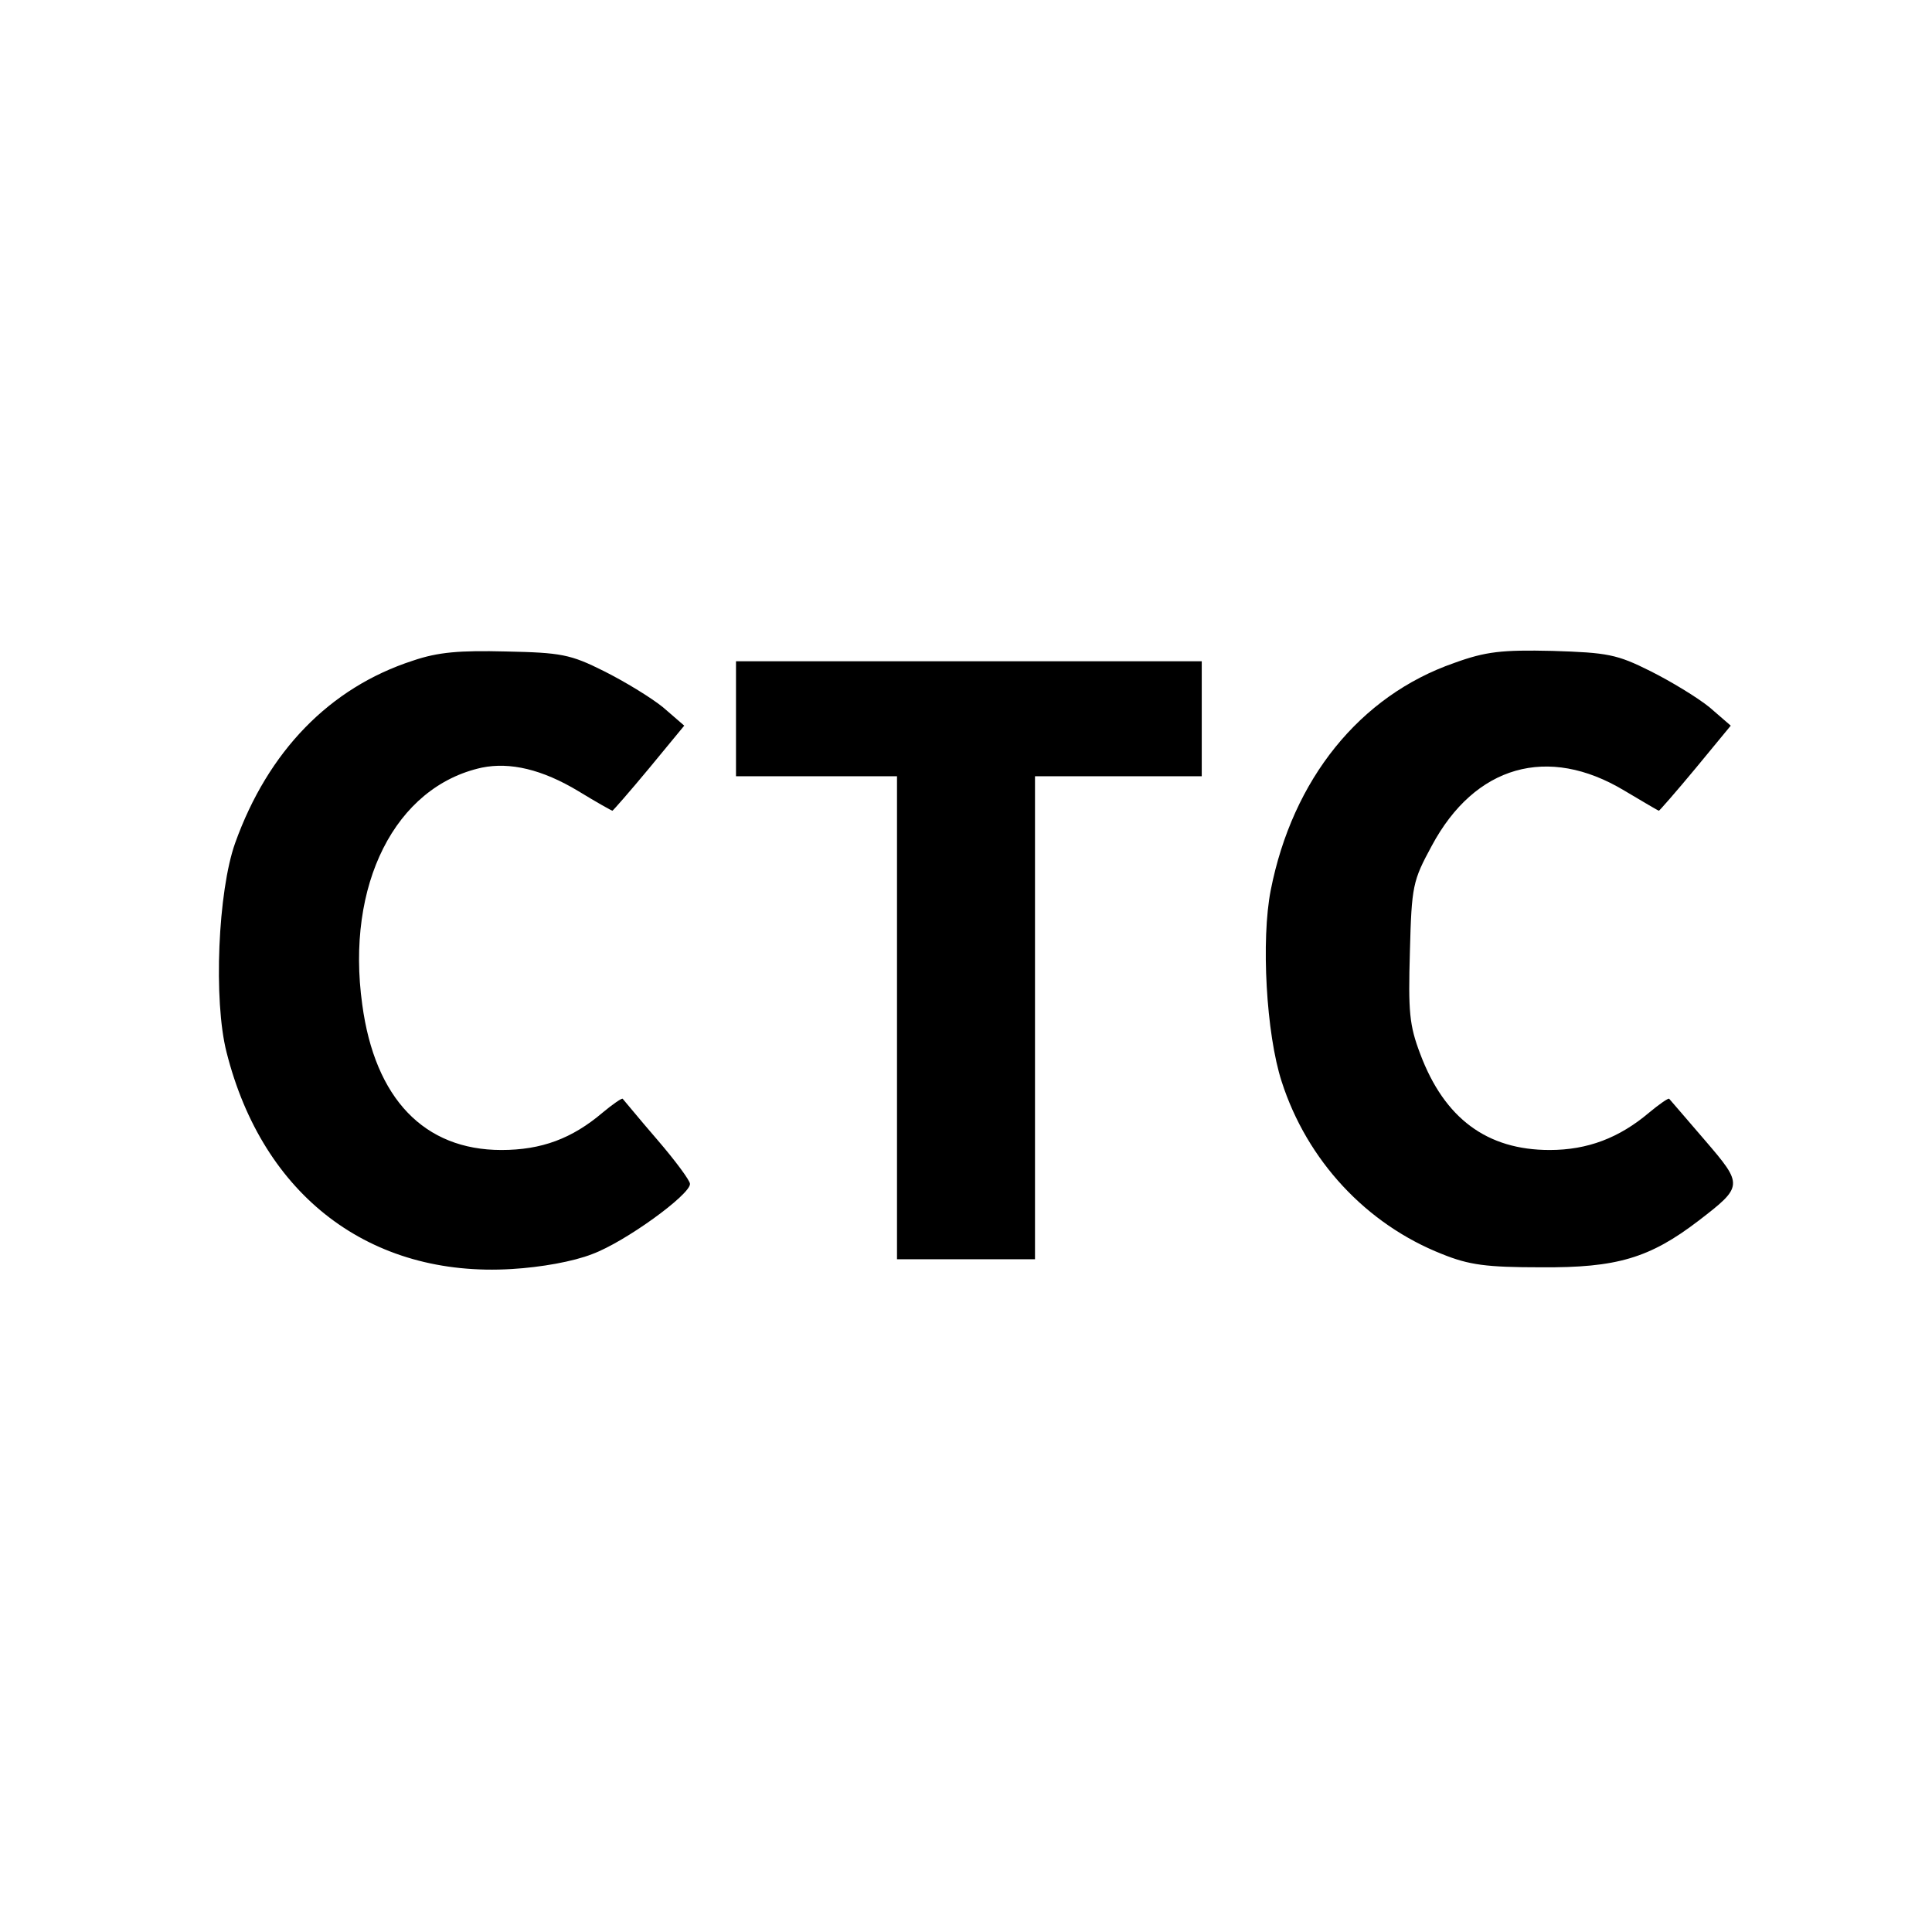
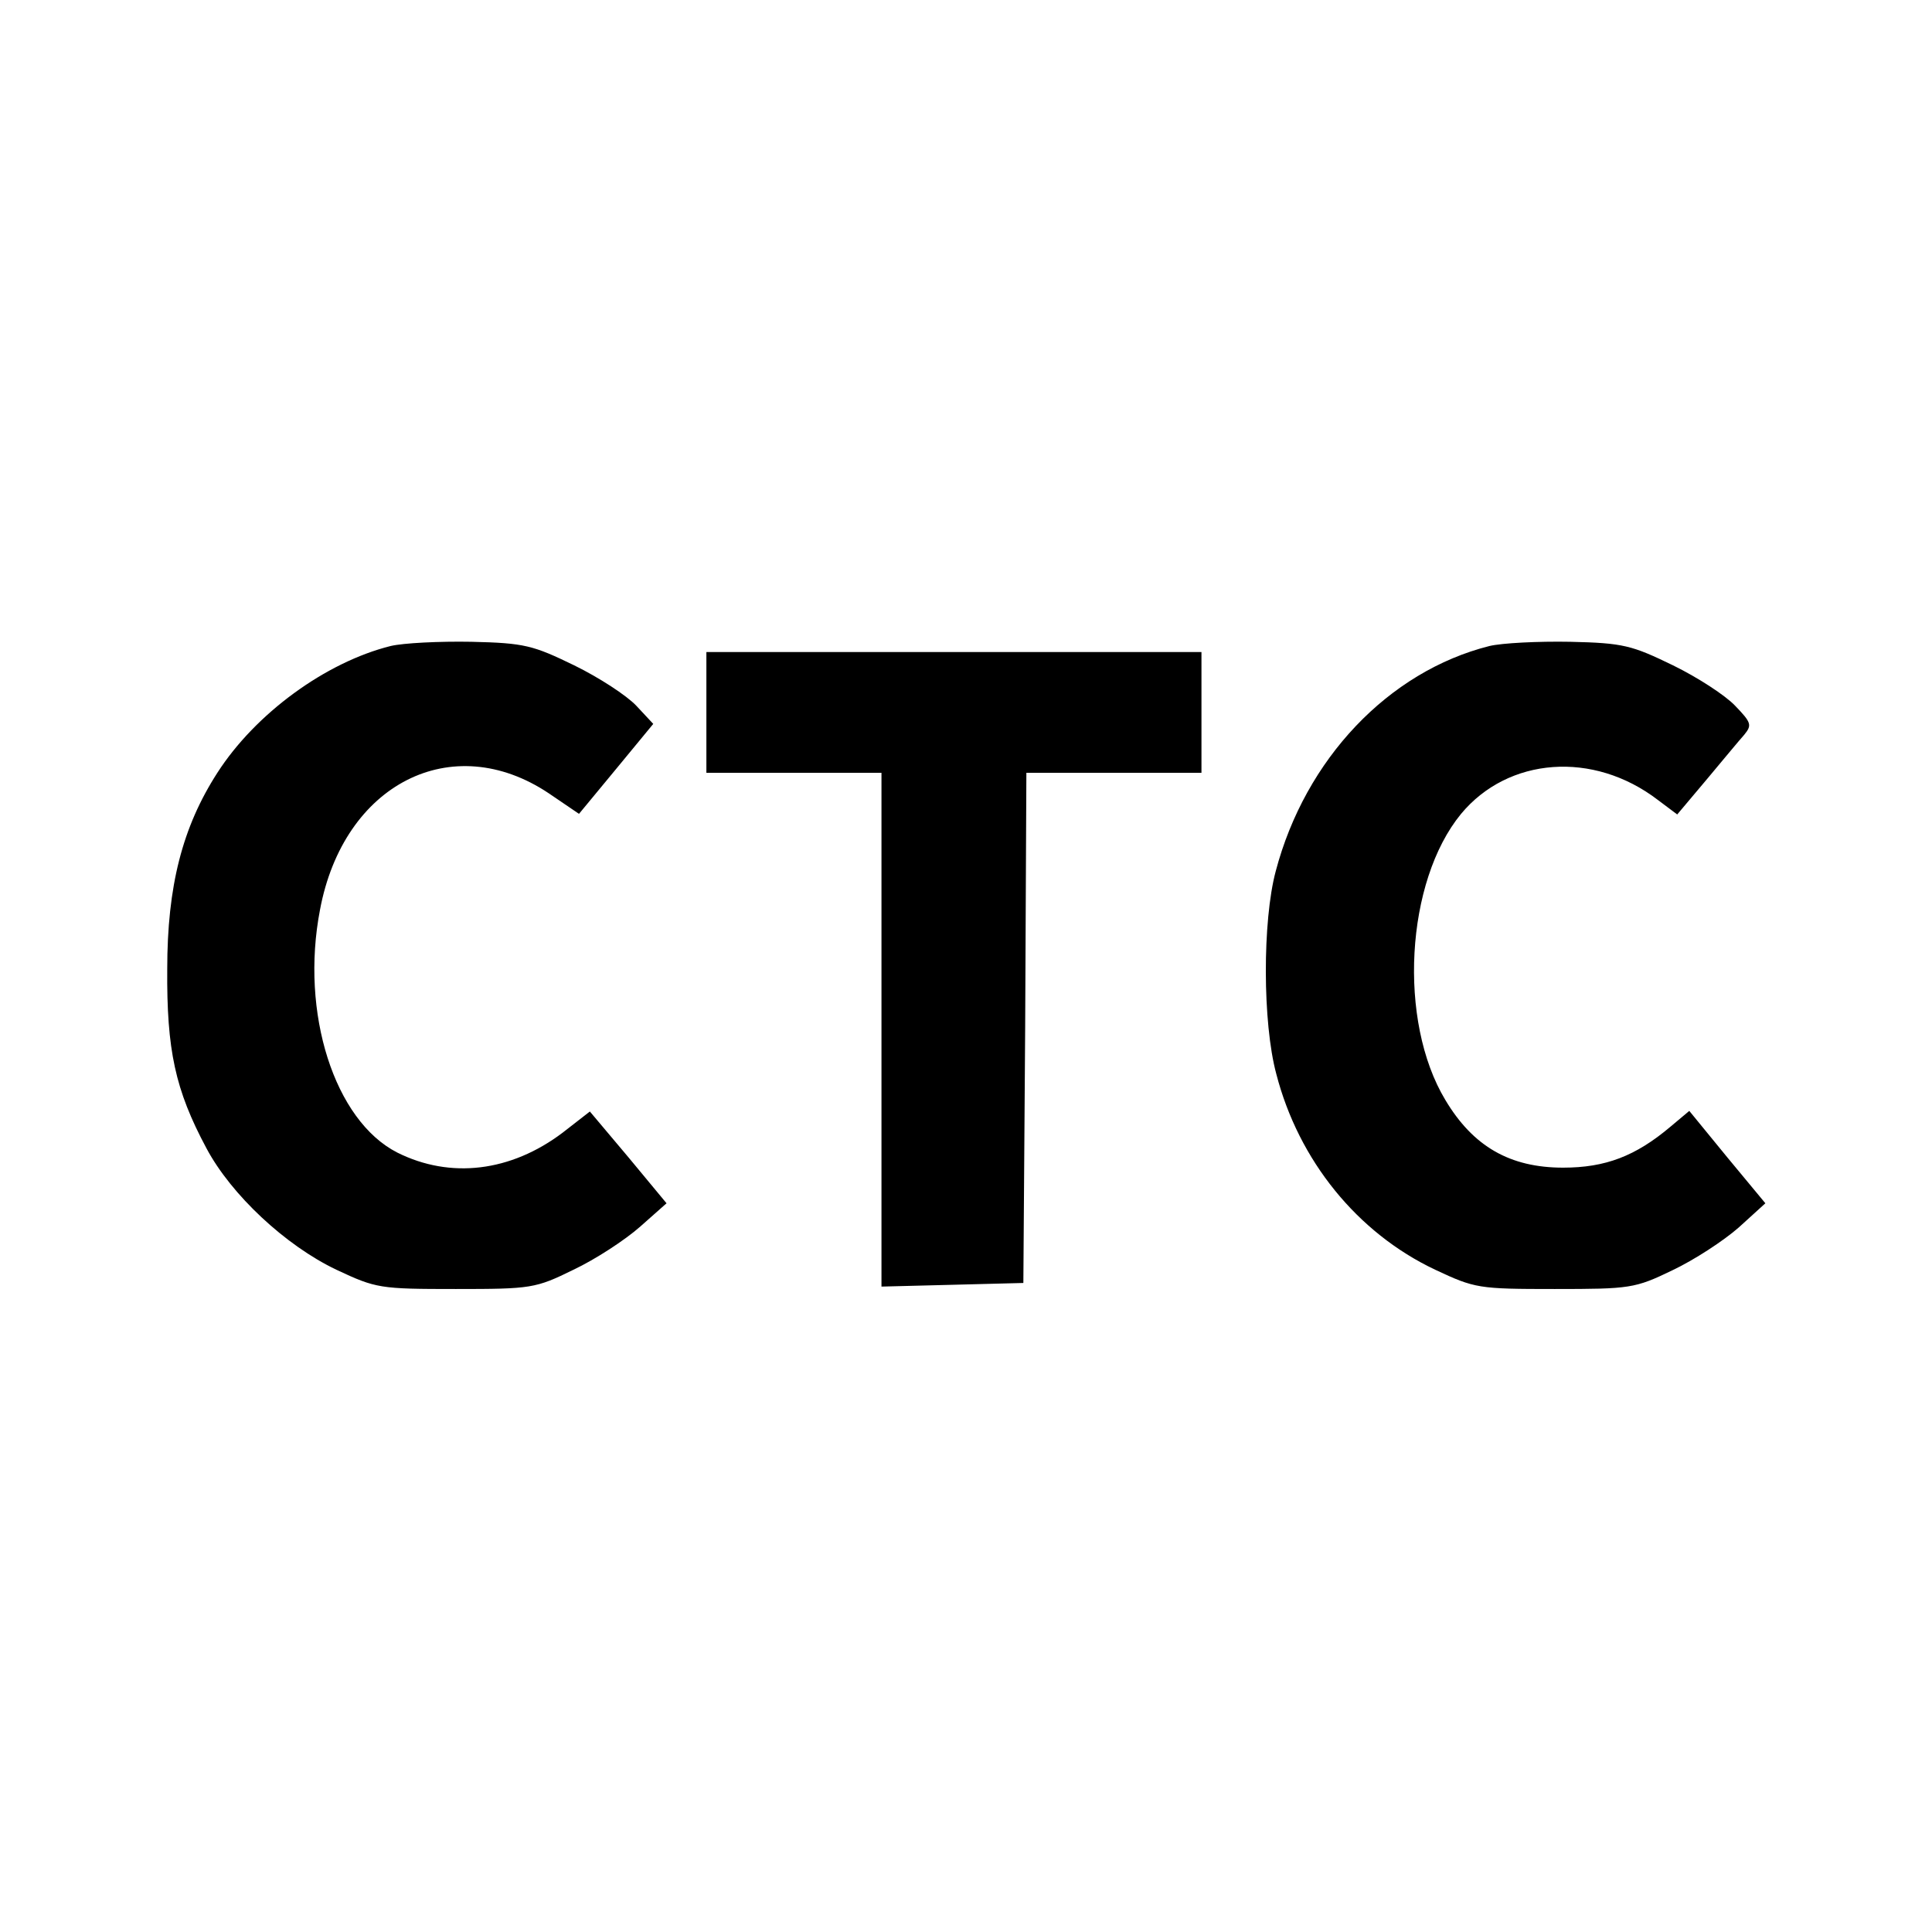
- <svg xmlns="http://www.w3.org/2000/svg" version="1" width="448" height="448" viewBox="0 0 336 336">
-   <path d="M71.8 114.9c-14.5 4.7-25.2 15.8-30.9 31.7-3 8.4-3.8 27.4-1.5 36.4 6.3 25 25 39.2 49.6 37.7 5.1-.3 10.7-1.3 14-2.6 5.7-2.1 17-10.3 17-12.2 0-.6-2.6-4.1-5.7-7.7-3.2-3.7-5.8-6.9-6-7.1-.1-.2-1.7.9-3.5 2.4-5.3 4.5-10.6 6.5-17.6 6.5-13.4 0-22-8.9-24.2-25.3-2.9-20.8 5.7-37.9 20.8-41.2 4.9-1 10.5.3 16.8 4.1 3.1 1.9 5.8 3.4 5.9 3.4.1 0 3-3.3 6.4-7.4l6.1-7.4-3.7-3.2c-2.1-1.7-6.7-4.5-10.3-6.3-5.8-2.9-7.4-3.2-17-3.4-8.1-.2-11.8.1-16.2 1.6zM252.9 115.3c-16.4 5.7-28.1 20.2-31.9 39.5-1.7 8.6-.8 25 1.9 33.3 4.4 13.7 14.7 24.8 27.9 30 4.7 1.9 7.7 2.3 17.2 2.3 13.2.1 18.9-1.6 27.4-8.1 7.8-6 7.8-6.2 1.1-14-3.2-3.7-6-7-6.2-7.2-.1-.2-1.7.9-3.5 2.4-5.2 4.4-10.7 6.5-17.3 6.5-10.9 0-18.3-5.5-22.5-16.7-1.9-5-2.1-7.3-1.8-17.8.3-11.5.5-12.3 3.8-18.4 7.5-14 20.2-17.6 33.5-9.6 3.2 1.9 5.9 3.5 6 3.5.1 0 3-3.3 6.4-7.4l6.1-7.4-3.7-3.2c-2.1-1.7-6.7-4.5-10.3-6.3-5.8-2.9-7.4-3.2-17-3.5-8.8-.2-11.6.1-17.1 2.1zM128 125v10h28v84h24v-84h29v-20h-81v10z" />
+ <svg xmlns="http://www.w3.org/2000/svg" version="1" width="426.667" height="426.667" viewBox="0 0 320 320">
+   <path d="M64.7 107c-10.8 2.7-22.4 11.2-28.7 21-5.8 9-8.3 18.8-8.3 32.5-.1 13.4 1.3 20 6.5 29.7 4.1 7.7 13.1 16.1 21.5 20.1 6.6 3.1 7.2 3.2 19.8 3.2 12.5 0 13.2-.1 19.5-3.2 3.6-1.7 8.5-4.9 11-7.1l4.4-3.9-6.3-7.6-6.4-7.6-4.5 3.5c-8.6 6.5-18.6 7.7-27.4 3.3-10.4-5.3-16.1-23.1-12.8-40.2 3.9-20.9 21.9-30 37.9-19.3l5 3.4 6.2-7.5 6.1-7.4-2.8-3c-1.6-1.7-6.2-4.7-10.3-6.7-6.8-3.3-8.2-3.7-17-3.9-5.3-.1-11.3.2-13.4.7zM246.7 107c-16.7 4.2-30.5 18.7-35.4 37.3-2.2 8.2-2.2 25.1.1 33.6 3.7 14.3 13.4 26.3 26.3 32.4 6.6 3.1 7.2 3.2 19.8 3.2 12.5 0 13.3-.1 19.5-3.1 3.6-1.7 8.5-4.9 11-7.1l4.4-4-6.3-7.6-6.3-7.7-3.1 2.6c-5.8 4.9-10.8 6.8-17.8 6.8-8.8 0-14.9-3.5-19.5-11.2-7.9-13.1-6.6-36.2 2.6-47.4 7.8-9.4 21.9-10.5 32.6-2.3l3.2 2.4 4.8-5.7c2.6-3.1 5.4-6.5 6.3-7.5 1.3-1.6 1.2-2-1.5-4.8-1.6-1.7-6.2-4.7-10.3-6.7-6.8-3.3-8.2-3.7-17-3.9-5.3-.1-11.3.2-13.4.7zM117 118v10h29v85.1l11.8-.3 11.7-.3.3-42.3.2-42.2h29v-20h-82v10z" />
</svg>
